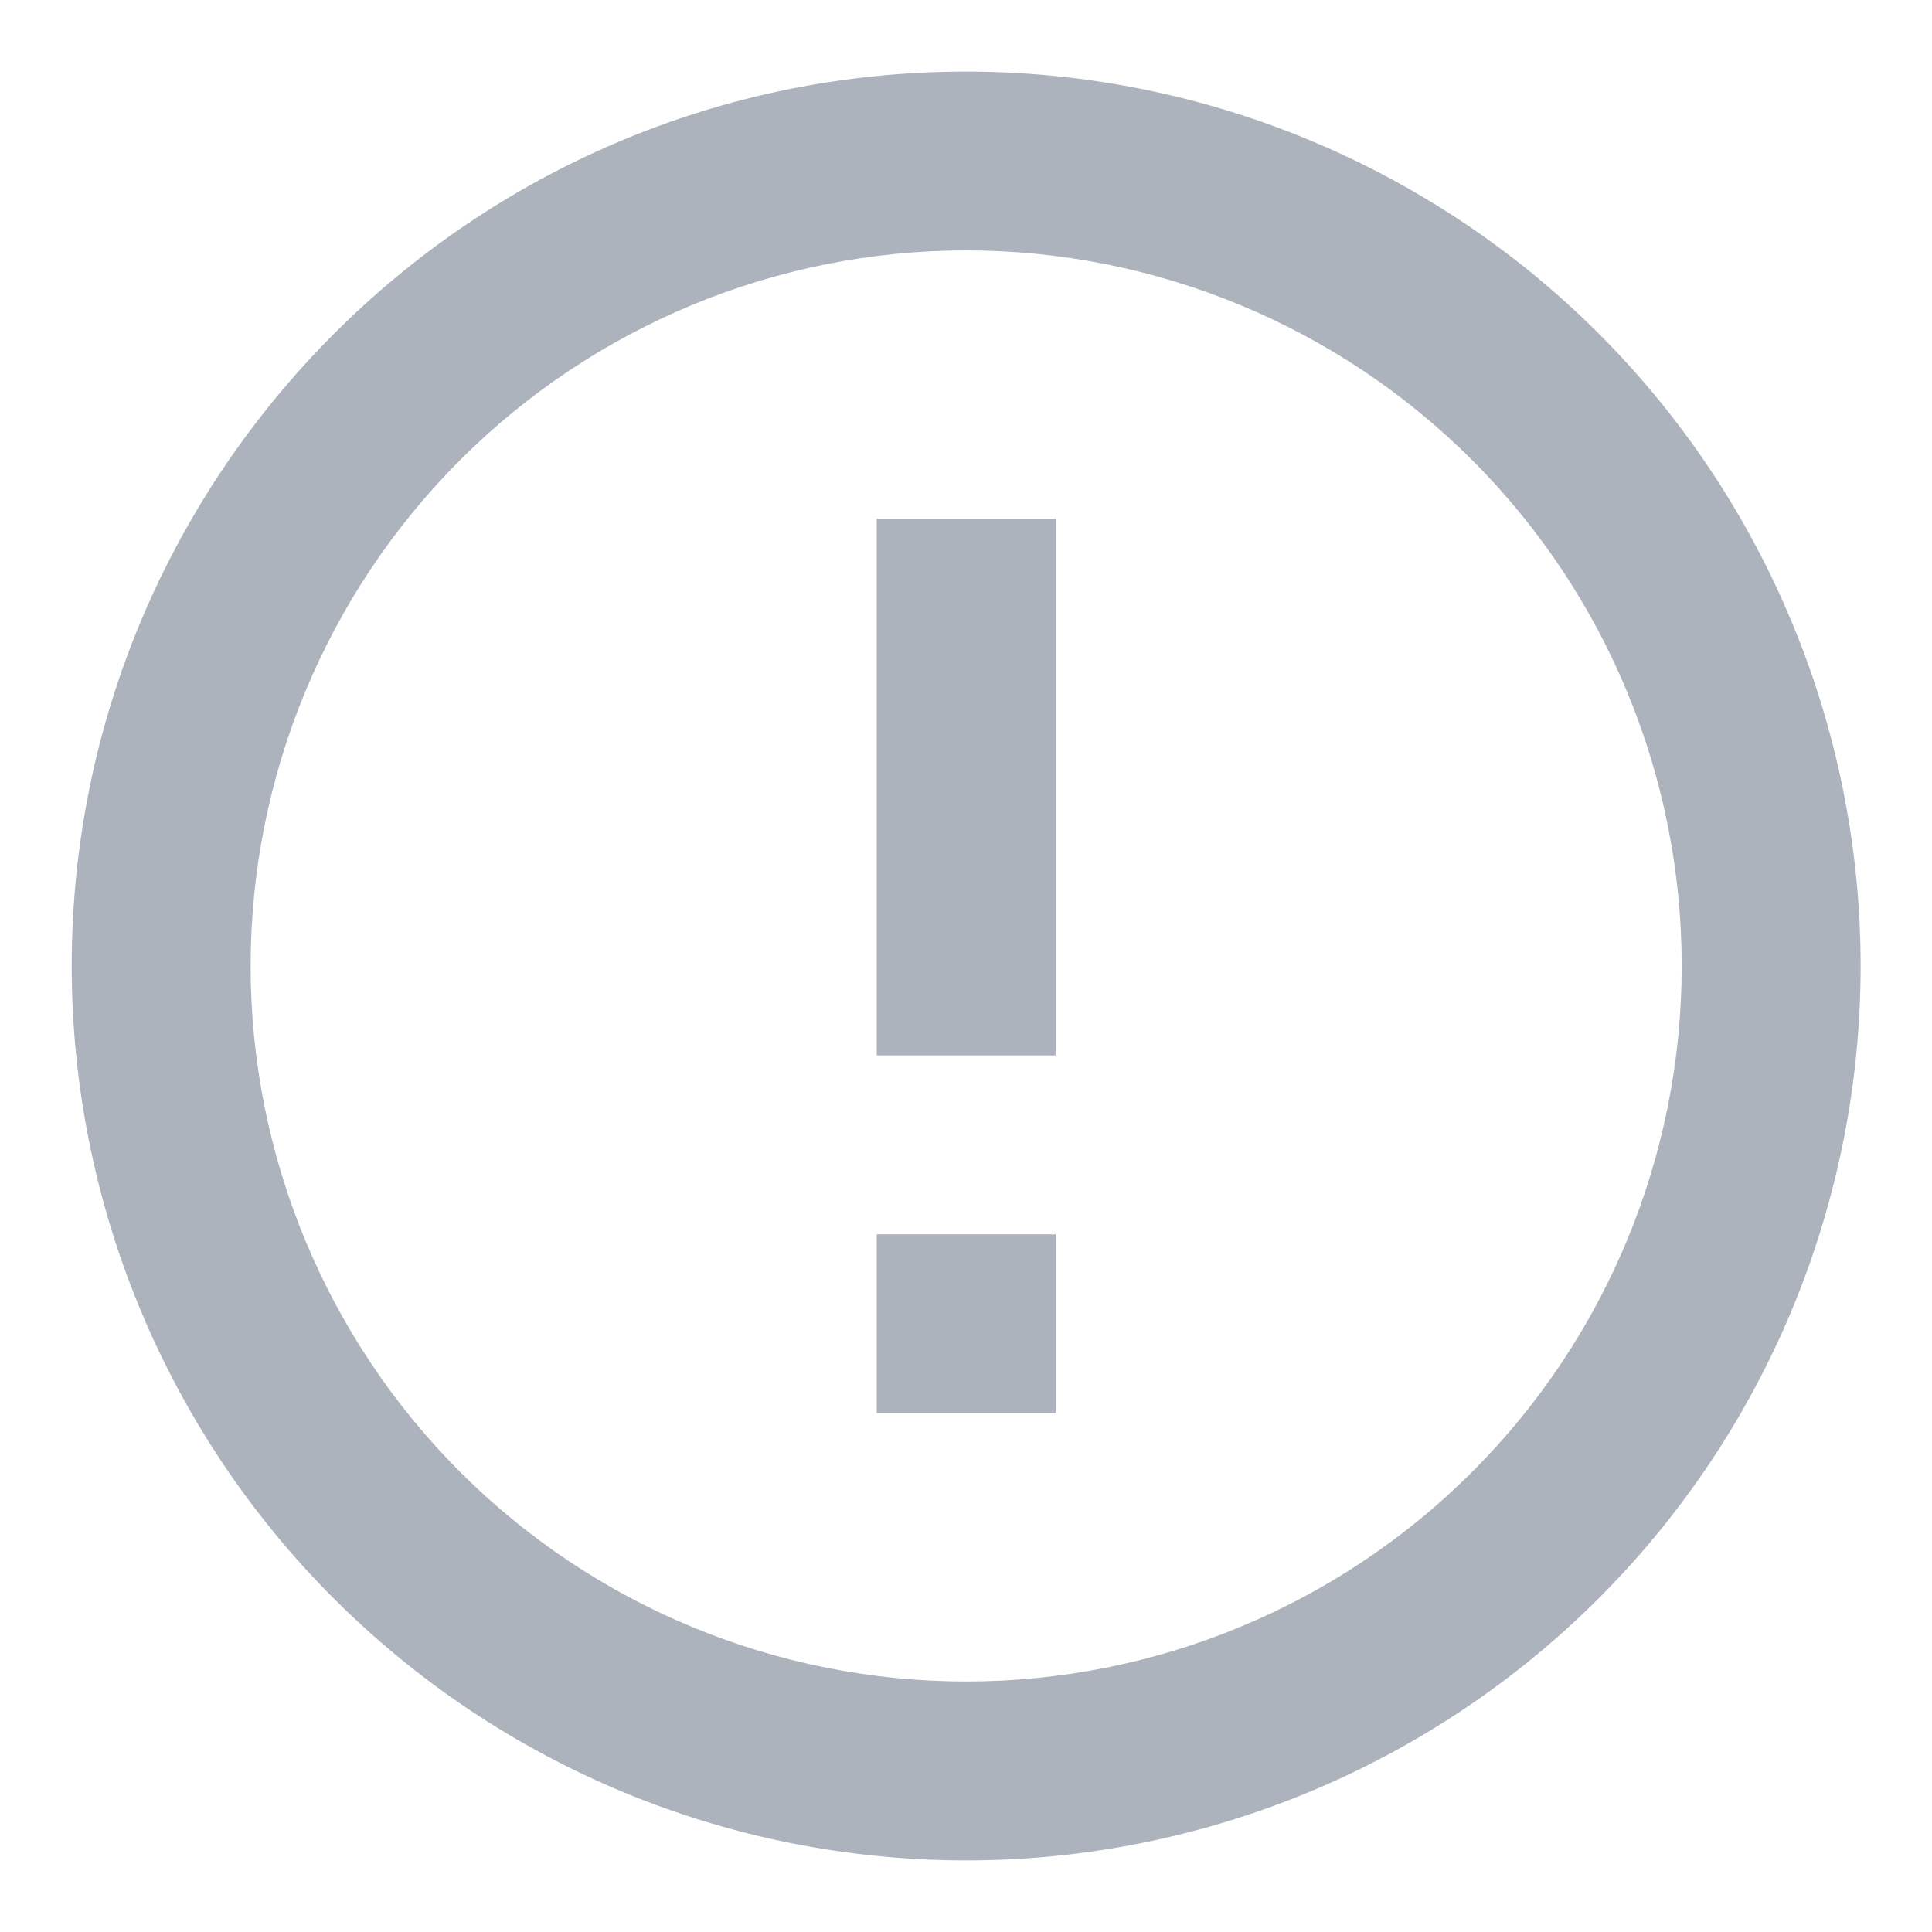
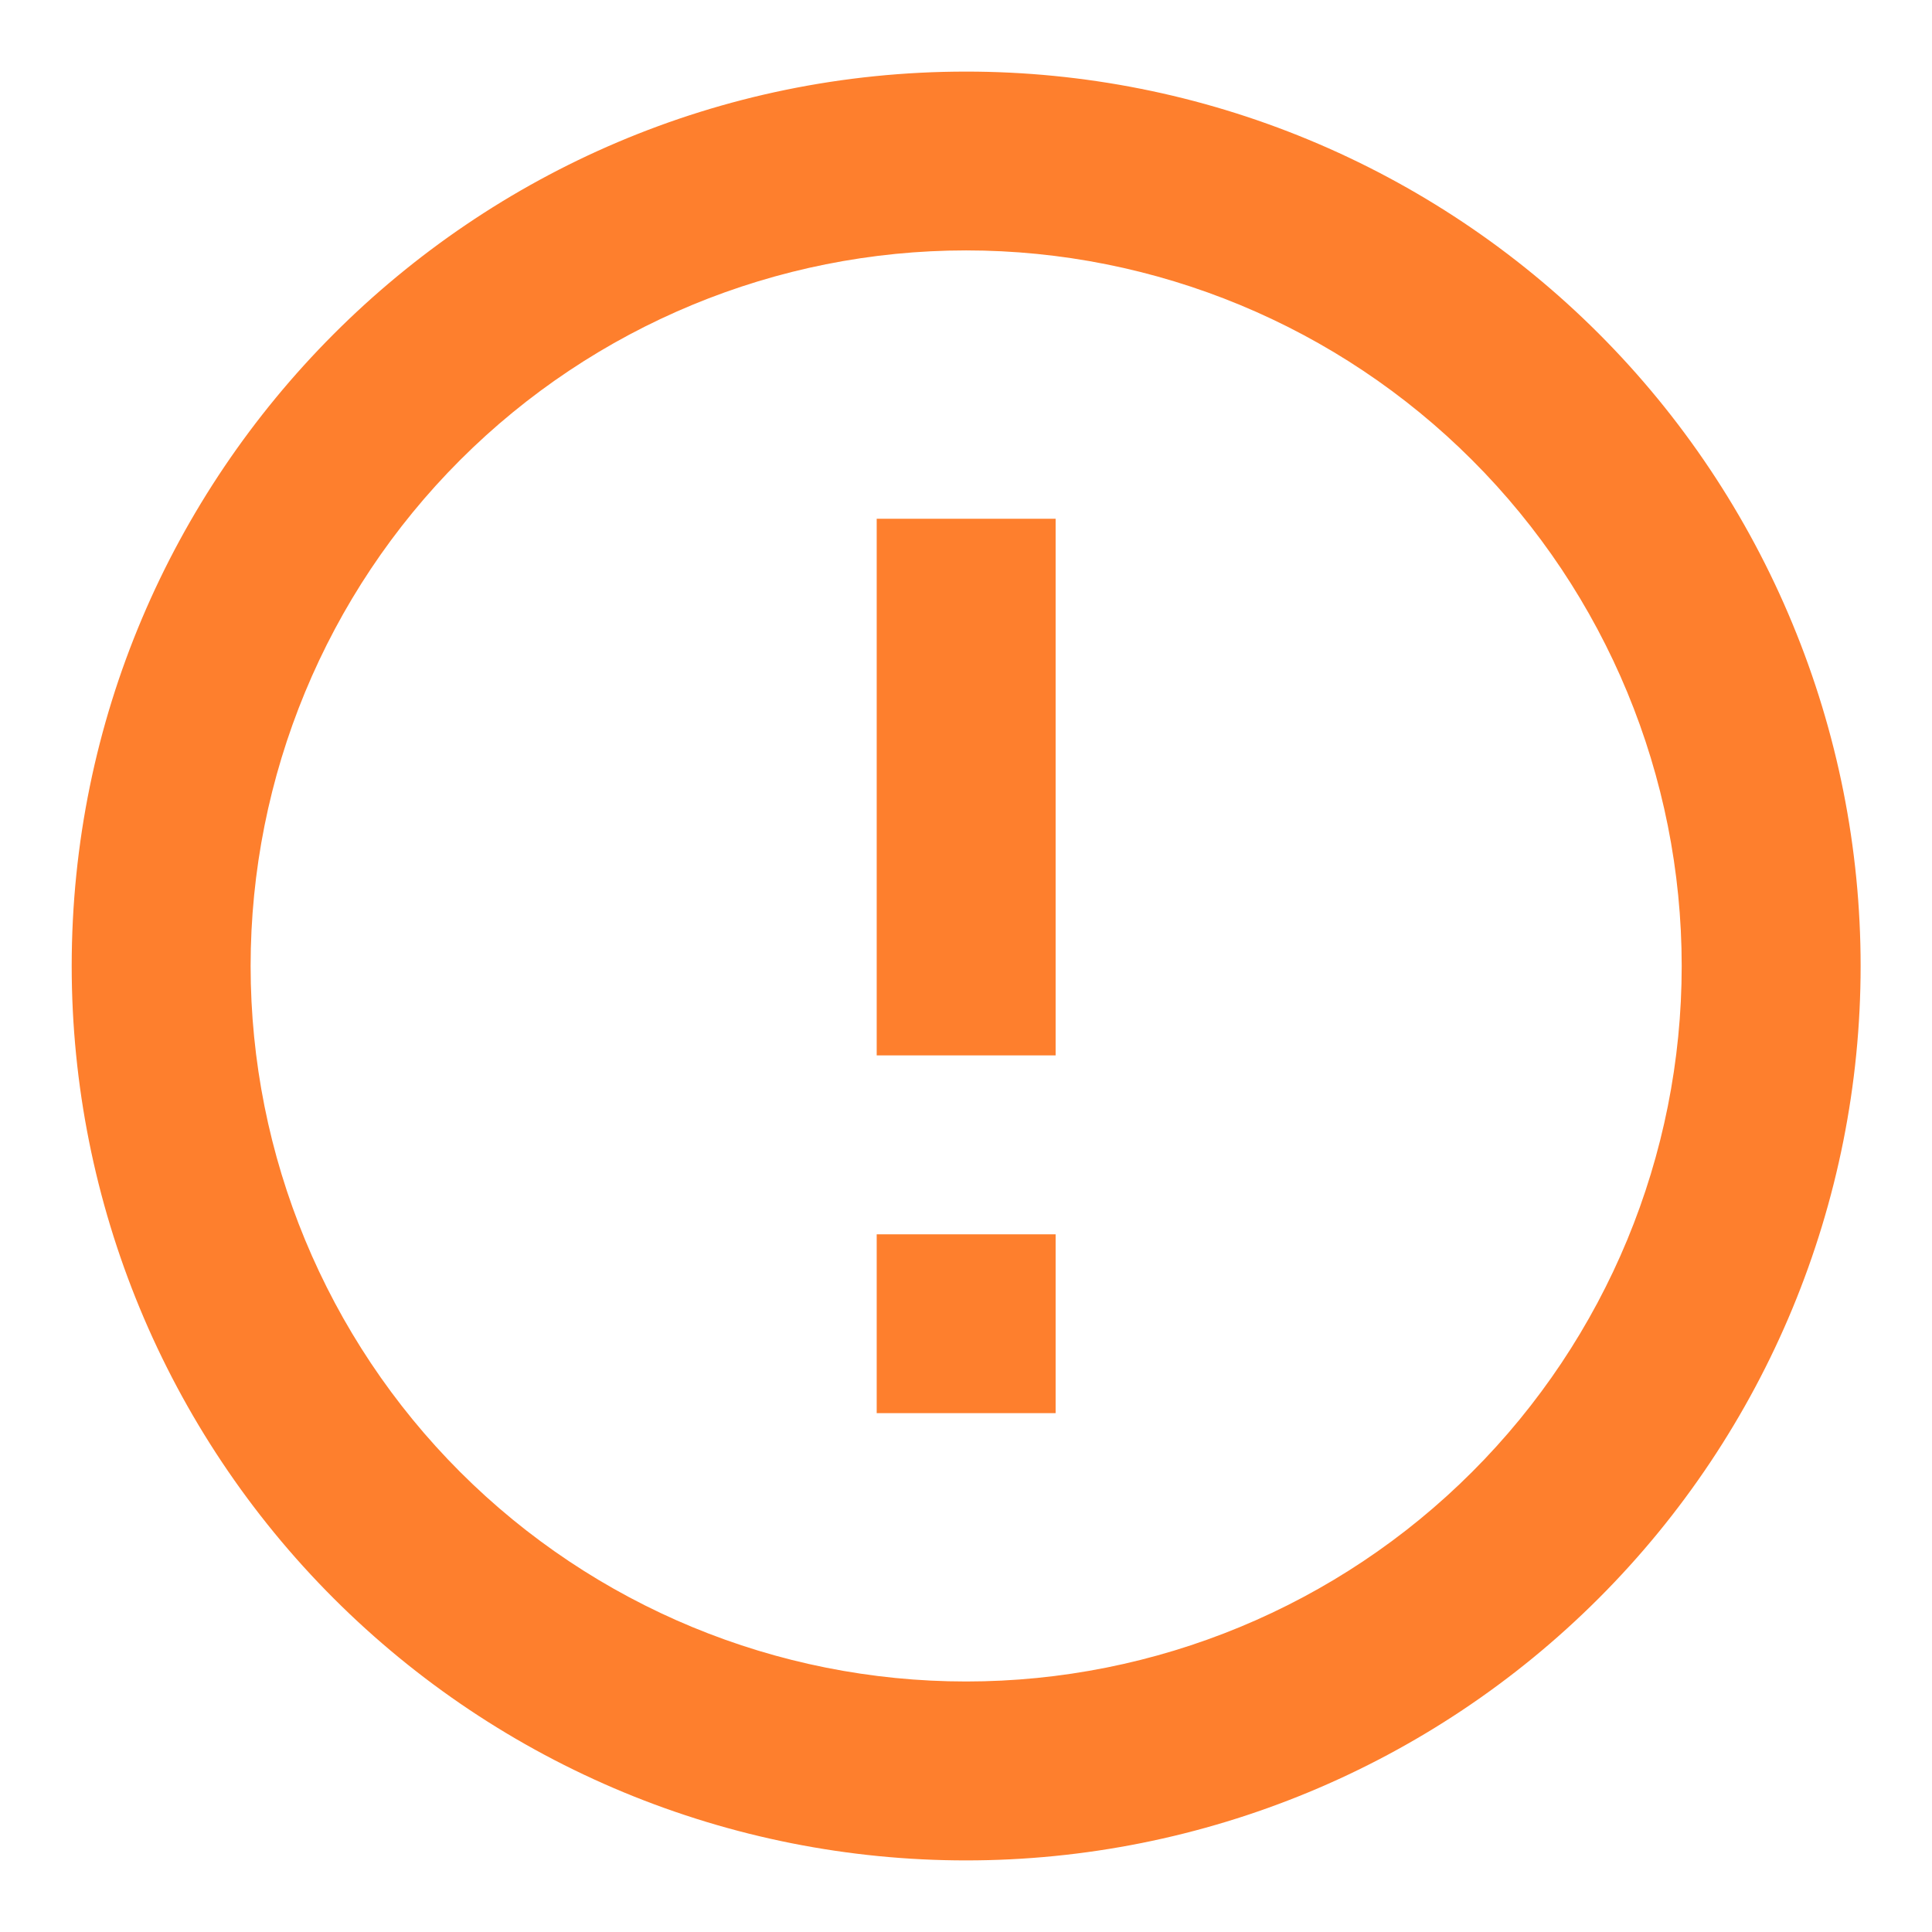
<svg xmlns="http://www.w3.org/2000/svg" width="18" height="18" viewBox="0 0 18 18" fill="none">
-   <path d="M8.168 11.5H9.835V13.166H8.168V11.5ZM8.168 4.833H9.835V9.833H8.168V4.833ZM9.001 0.667C4.393 0.667 0.668 4.417 0.668 9C0.668 11.21 1.546 13.33 3.109 14.892C3.883 15.666 4.801 16.28 5.812 16.699C6.823 17.118 7.907 17.333 9.001 17.333C11.211 17.333 13.331 16.455 14.894 14.892C16.457 13.33 17.335 11.21 17.335 9C17.335 7.905 17.119 6.822 16.7 5.811C16.282 4.8 15.668 3.881 14.894 3.107C14.12 2.333 13.201 1.72 12.19 1.301C11.179 0.882 10.096 0.667 9.001 0.667ZM9.001 15.666C7.233 15.666 5.537 14.964 4.287 13.714C3.037 12.464 2.335 10.768 2.335 9C2.335 7.232 3.037 5.536 4.287 4.286C5.537 3.036 7.233 2.333 9.001 2.333C10.769 2.333 12.465 3.036 13.715 4.286C14.966 5.536 15.668 7.232 15.668 9C15.668 10.768 14.966 12.464 13.715 13.714C12.465 14.964 10.769 15.666 9.001 15.666Z" fill="#ADB3BD" />
+   <path d="M8.168 11.5H9.835V13.166H8.168V11.5ZM8.168 4.833H9.835V9.833H8.168V4.833ZM9.001 0.667C4.393 0.667 0.668 4.417 0.668 9C0.668 11.21 1.546 13.33 3.109 14.892C3.883 15.666 4.801 16.28 5.812 16.699C6.823 17.118 7.907 17.333 9.001 17.333C11.211 17.333 13.331 16.455 14.894 14.892C16.457 13.33 17.335 11.21 17.335 9C17.335 7.905 17.119 6.822 16.7 5.811C16.282 4.8 15.668 3.881 14.894 3.107C14.12 2.333 13.201 1.72 12.19 1.301C11.179 0.882 10.096 0.667 9.001 0.667ZM9.001 15.666C7.233 15.666 5.537 14.964 4.287 13.714C3.037 12.464 2.335 10.768 2.335 9C2.335 7.232 3.037 5.536 4.287 4.286C5.537 3.036 7.233 2.333 9.001 2.333C10.769 2.333 12.465 3.036 13.715 4.286C14.966 5.536 15.668 7.232 15.668 9C15.668 10.768 14.966 12.464 13.715 13.714C12.465 14.964 10.769 15.666 9.001 15.666Z" fill="#FE7F2D" />
</svg>
